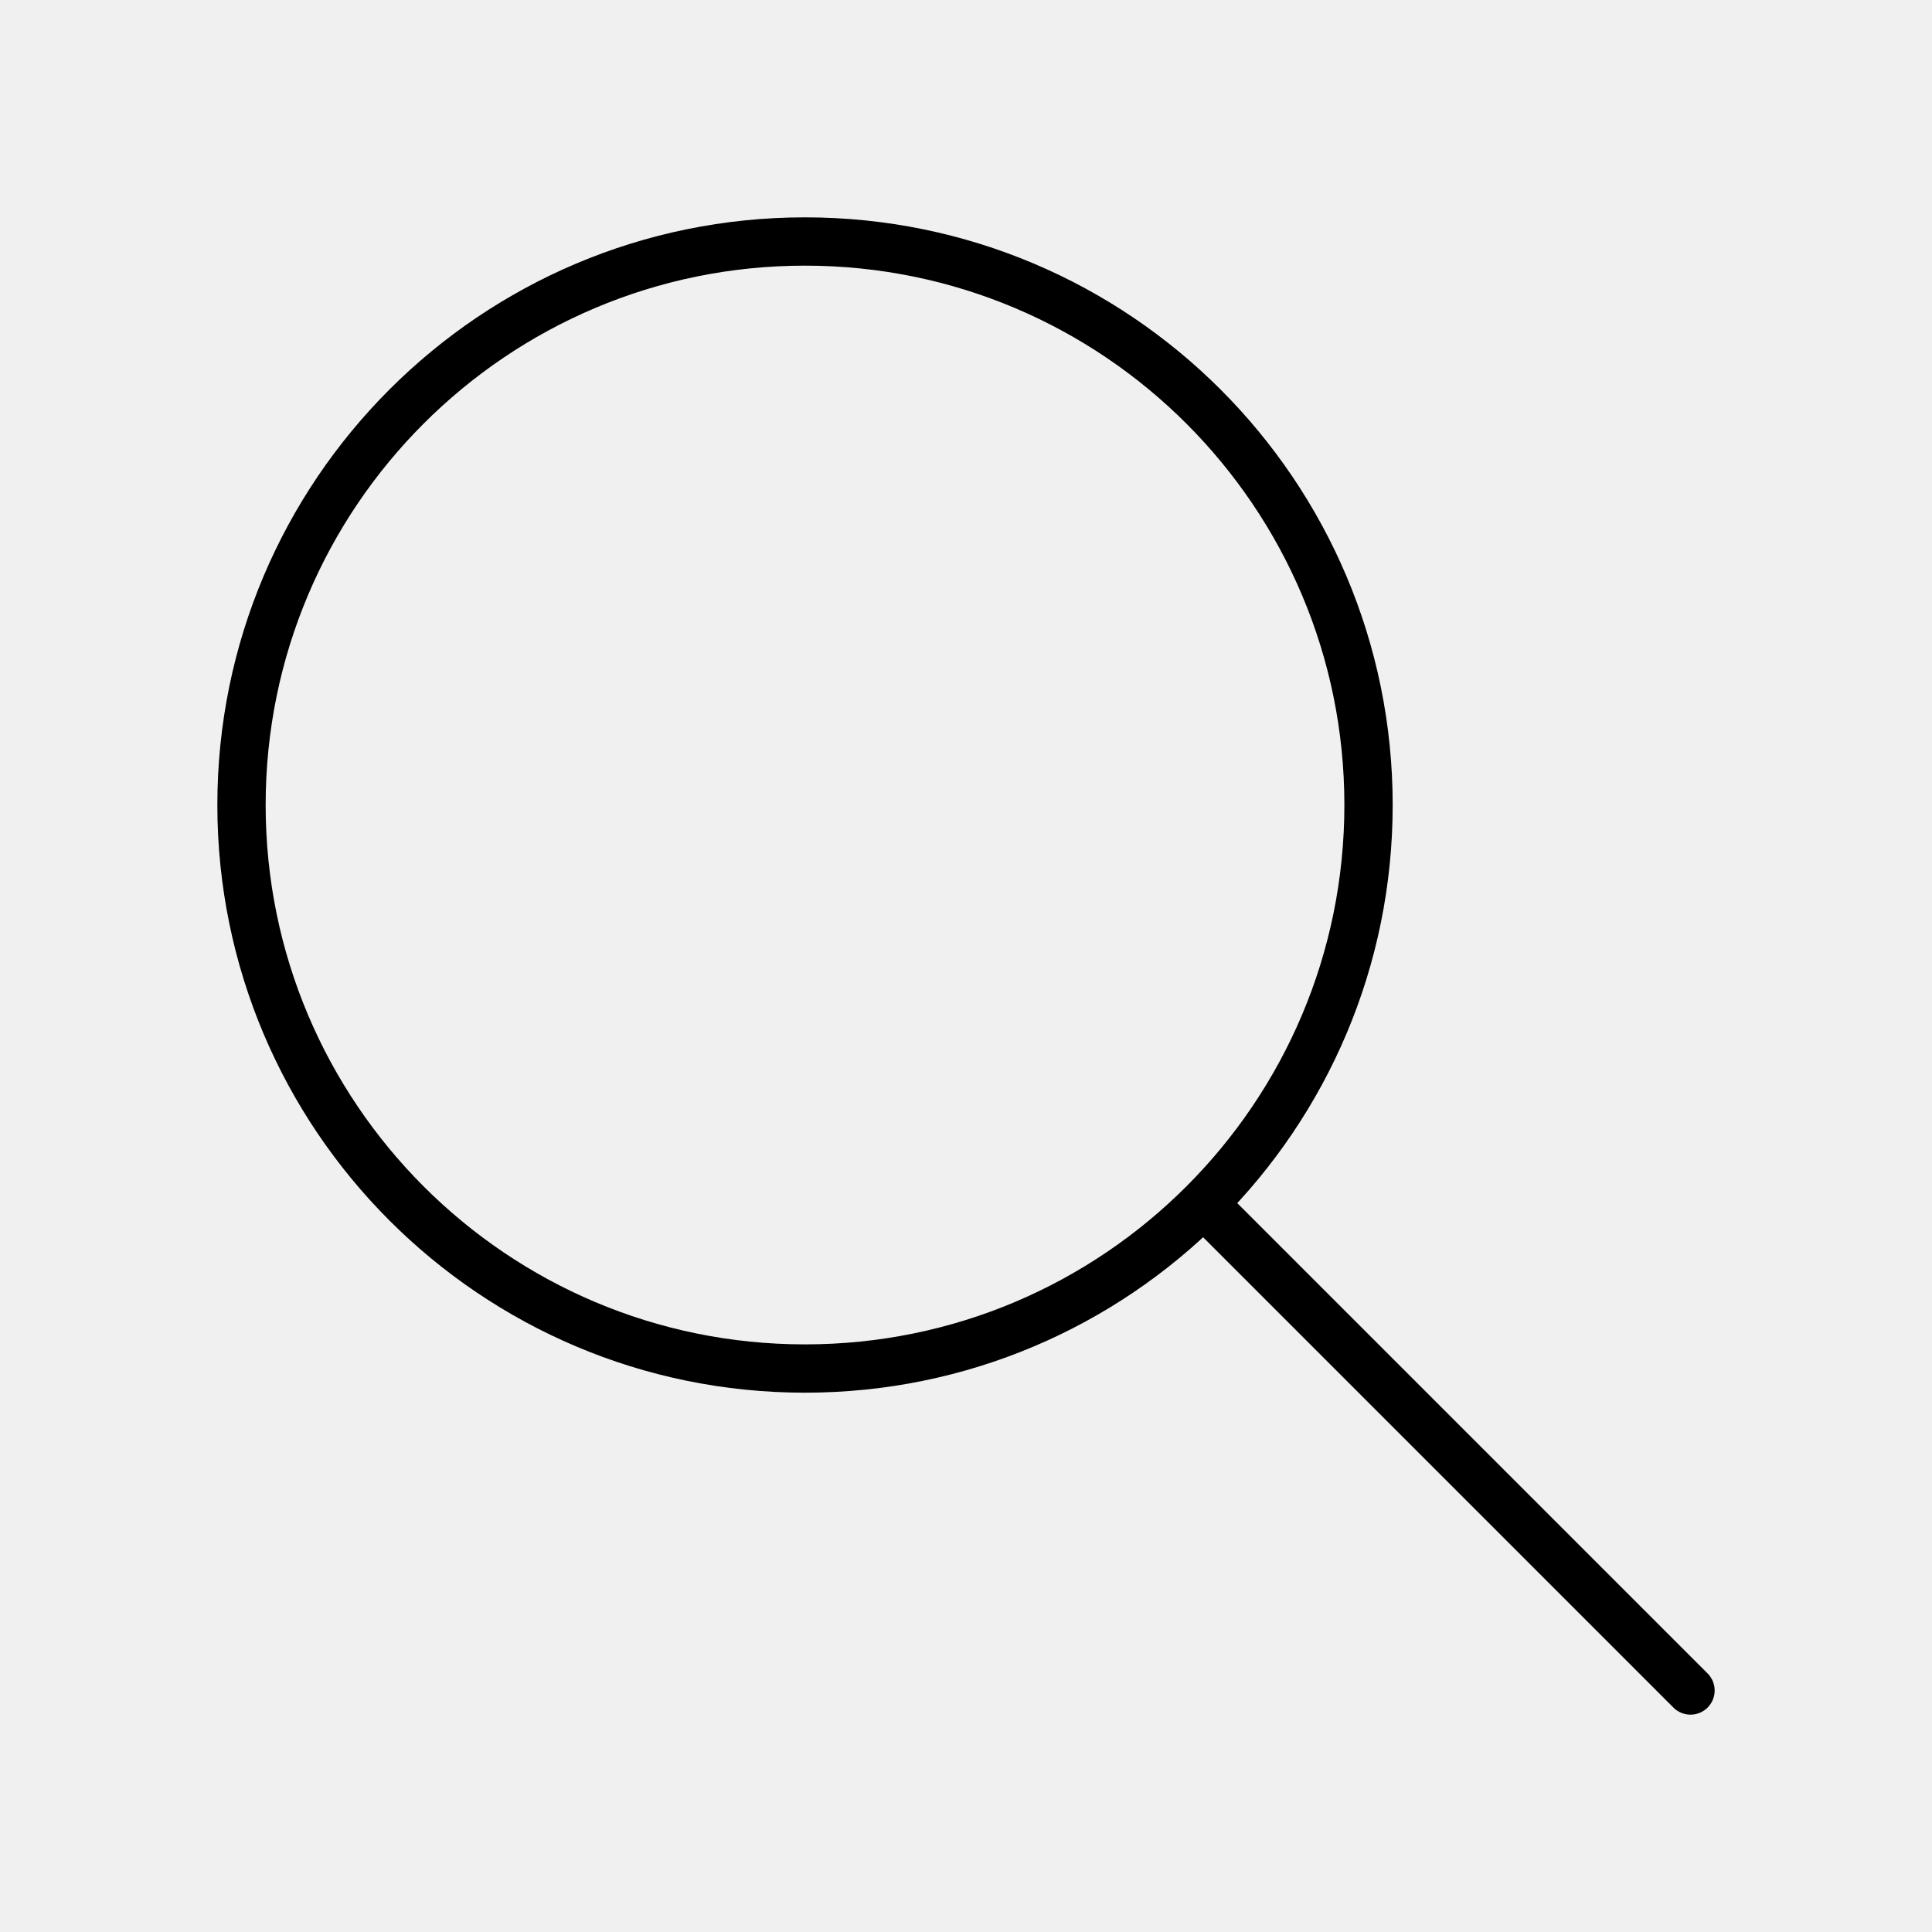
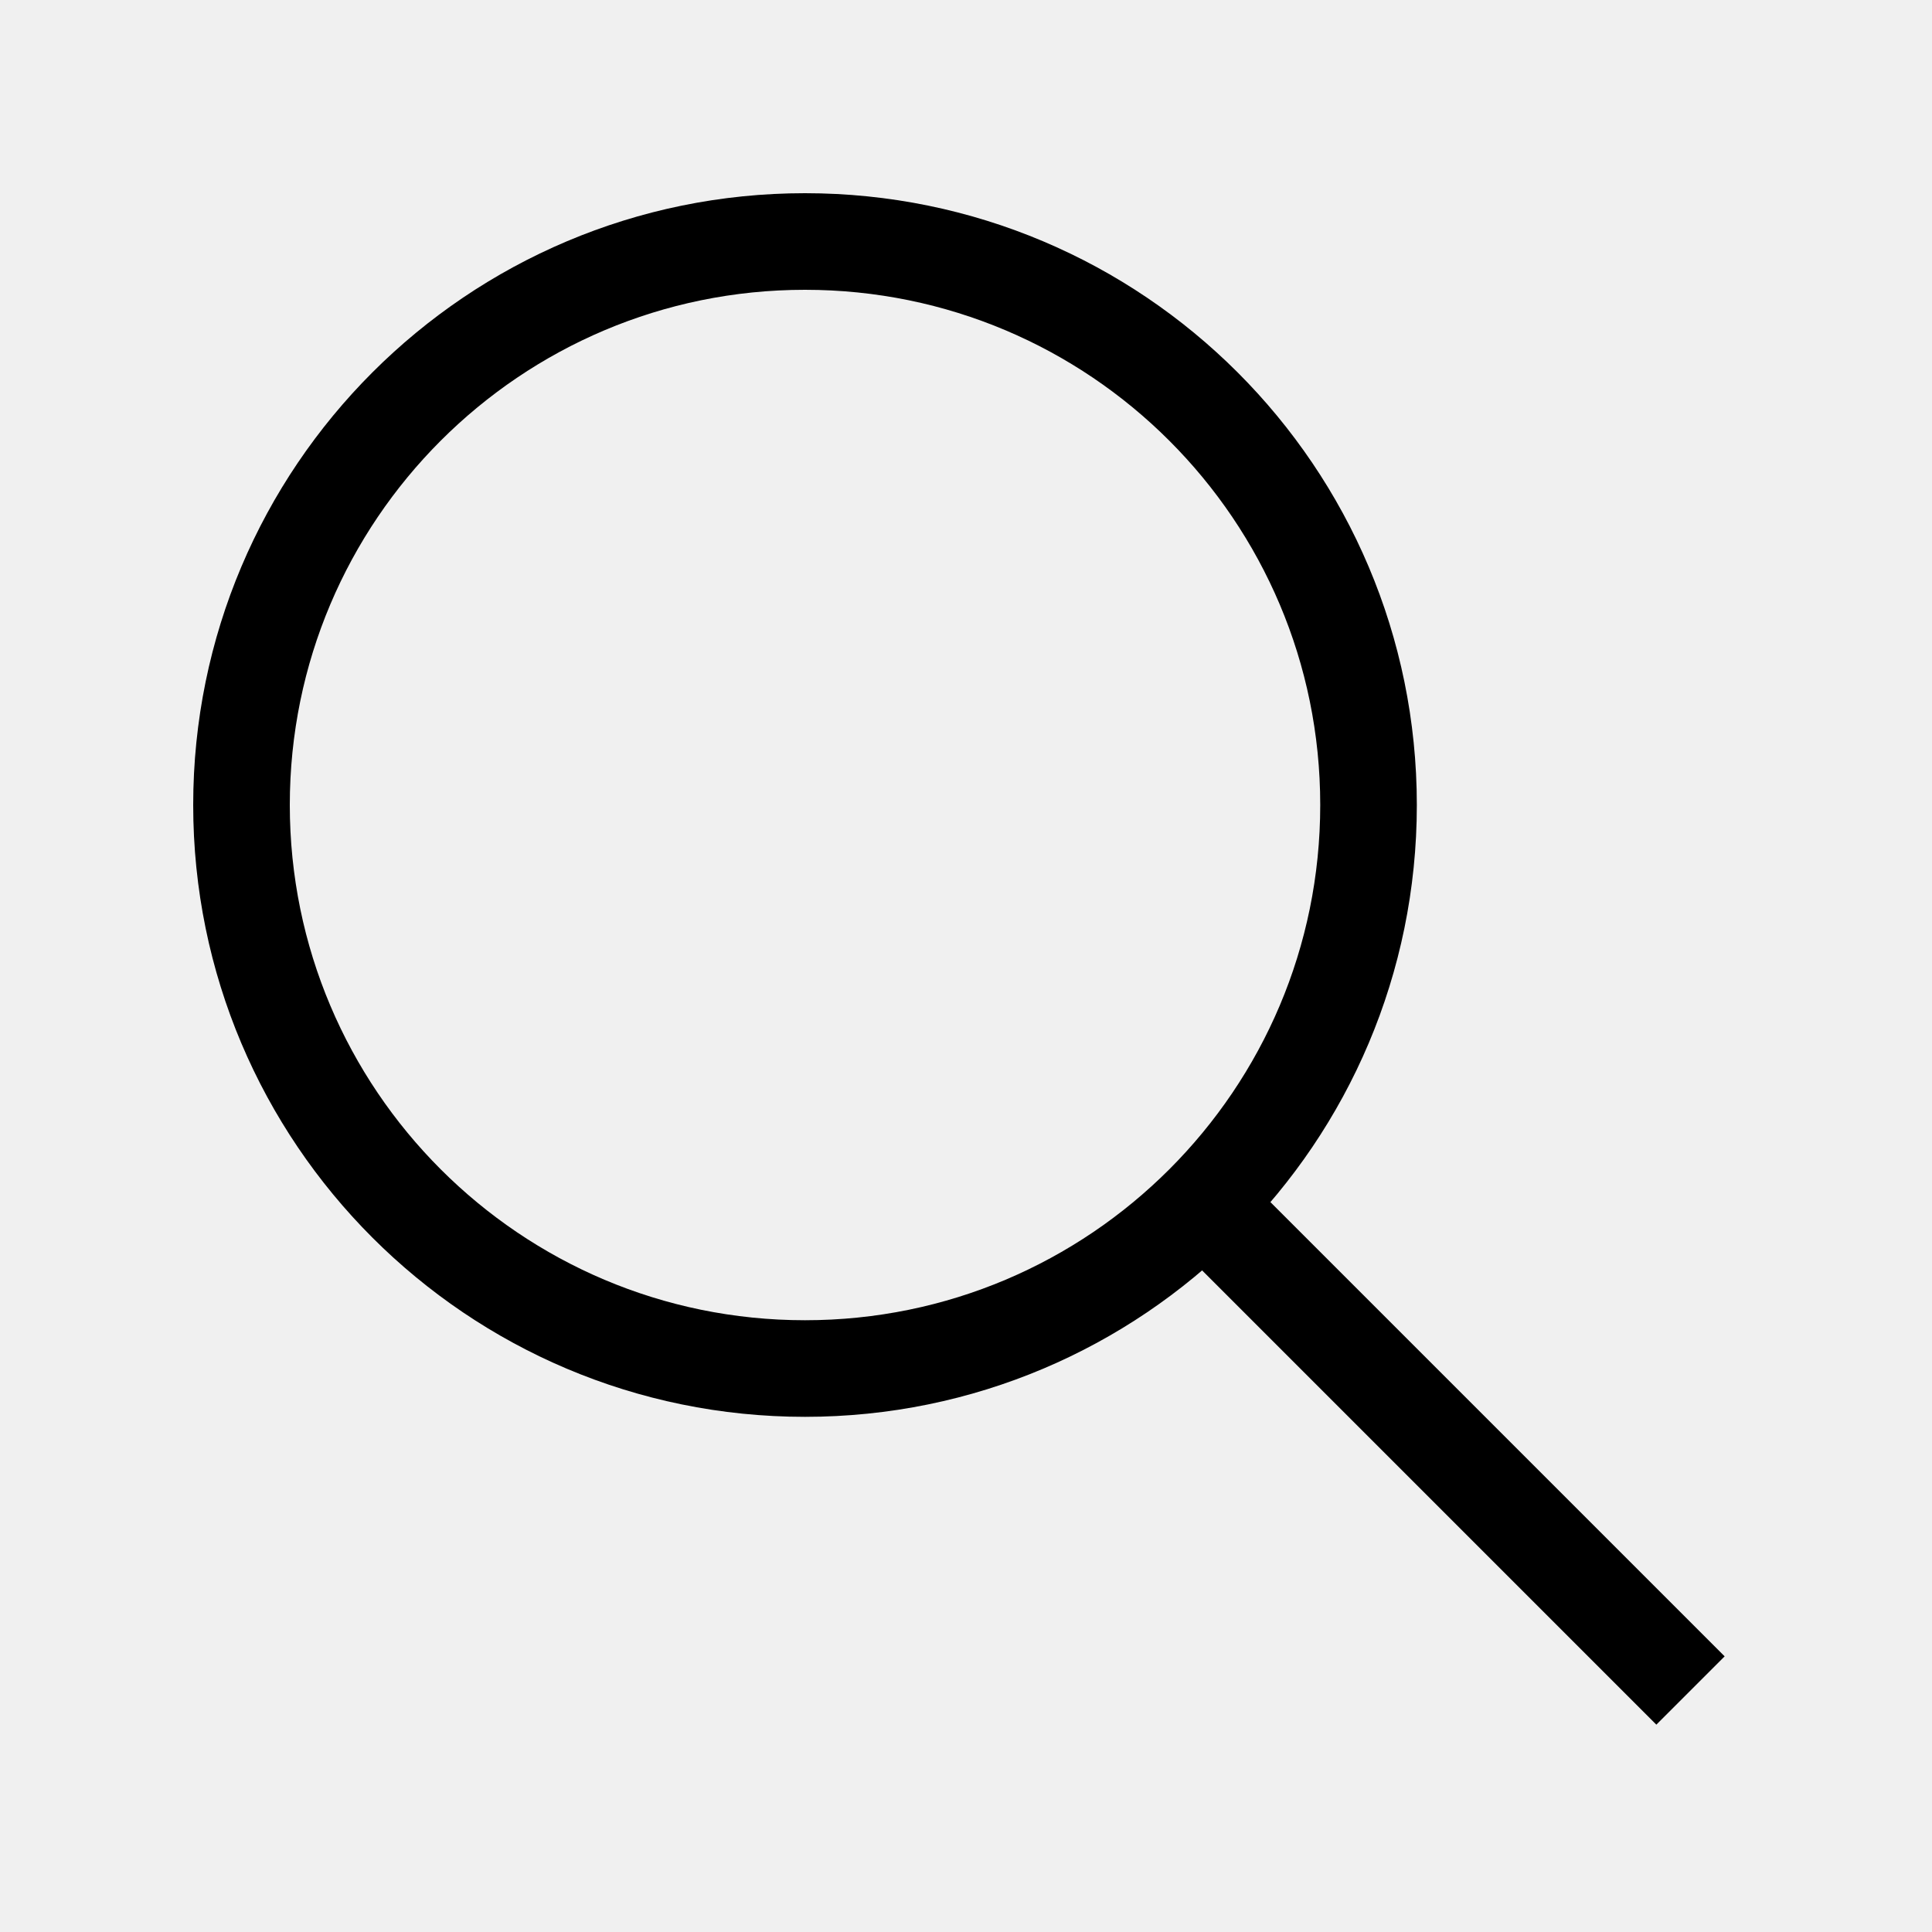
<svg xmlns="http://www.w3.org/2000/svg" width="20" height="20" viewBox="0 0 20 20" fill="none">
-   <g clip-path="url(#clip0_36_660)">
-     <path d="M8.333 14.167C11.555 14.167 14.167 11.555 14.167 8.333C14.167 5.112 11.555 2.5 8.333 2.5C5.112 2.5 2.5 5.112 2.5 8.333C2.5 11.555 5.112 14.167 8.333 14.167Z" stroke="black" stroke-width="0.5" stroke-linecap="round" stroke-linejoin="round" />
-     <path d="M17.5 17.5L12.5 12.5" stroke="black" stroke-width="0.5" stroke-linecap="round" stroke-linejoin="round" />
+   <g clipPath="url(#clip0_36_660)">
+     <path d="M8.333 14.167C11.555 14.167 14.167 11.555 14.167 8.333C14.167 5.112 11.555 2.5 8.333 2.5C5.112 2.5 2.5 5.112 2.5 8.333C2.5 11.555 5.112 14.167 8.333 14.167Z" stroke="black" strokeWidth="0.5" strokeLinecap="round" strokeLinejoin="round" />
+     <path d="M17.5 17.5L12.5 12.5" stroke="black" strokeWidth="0.5" strokeLinecap="round" strokeLinejoin="round" />
  </g>
  <defs>
    <clipPath id="clip0_36_660">
      <rect width="20" height="20" fill="white" />
    </clipPath>
  </defs>
</svg>
